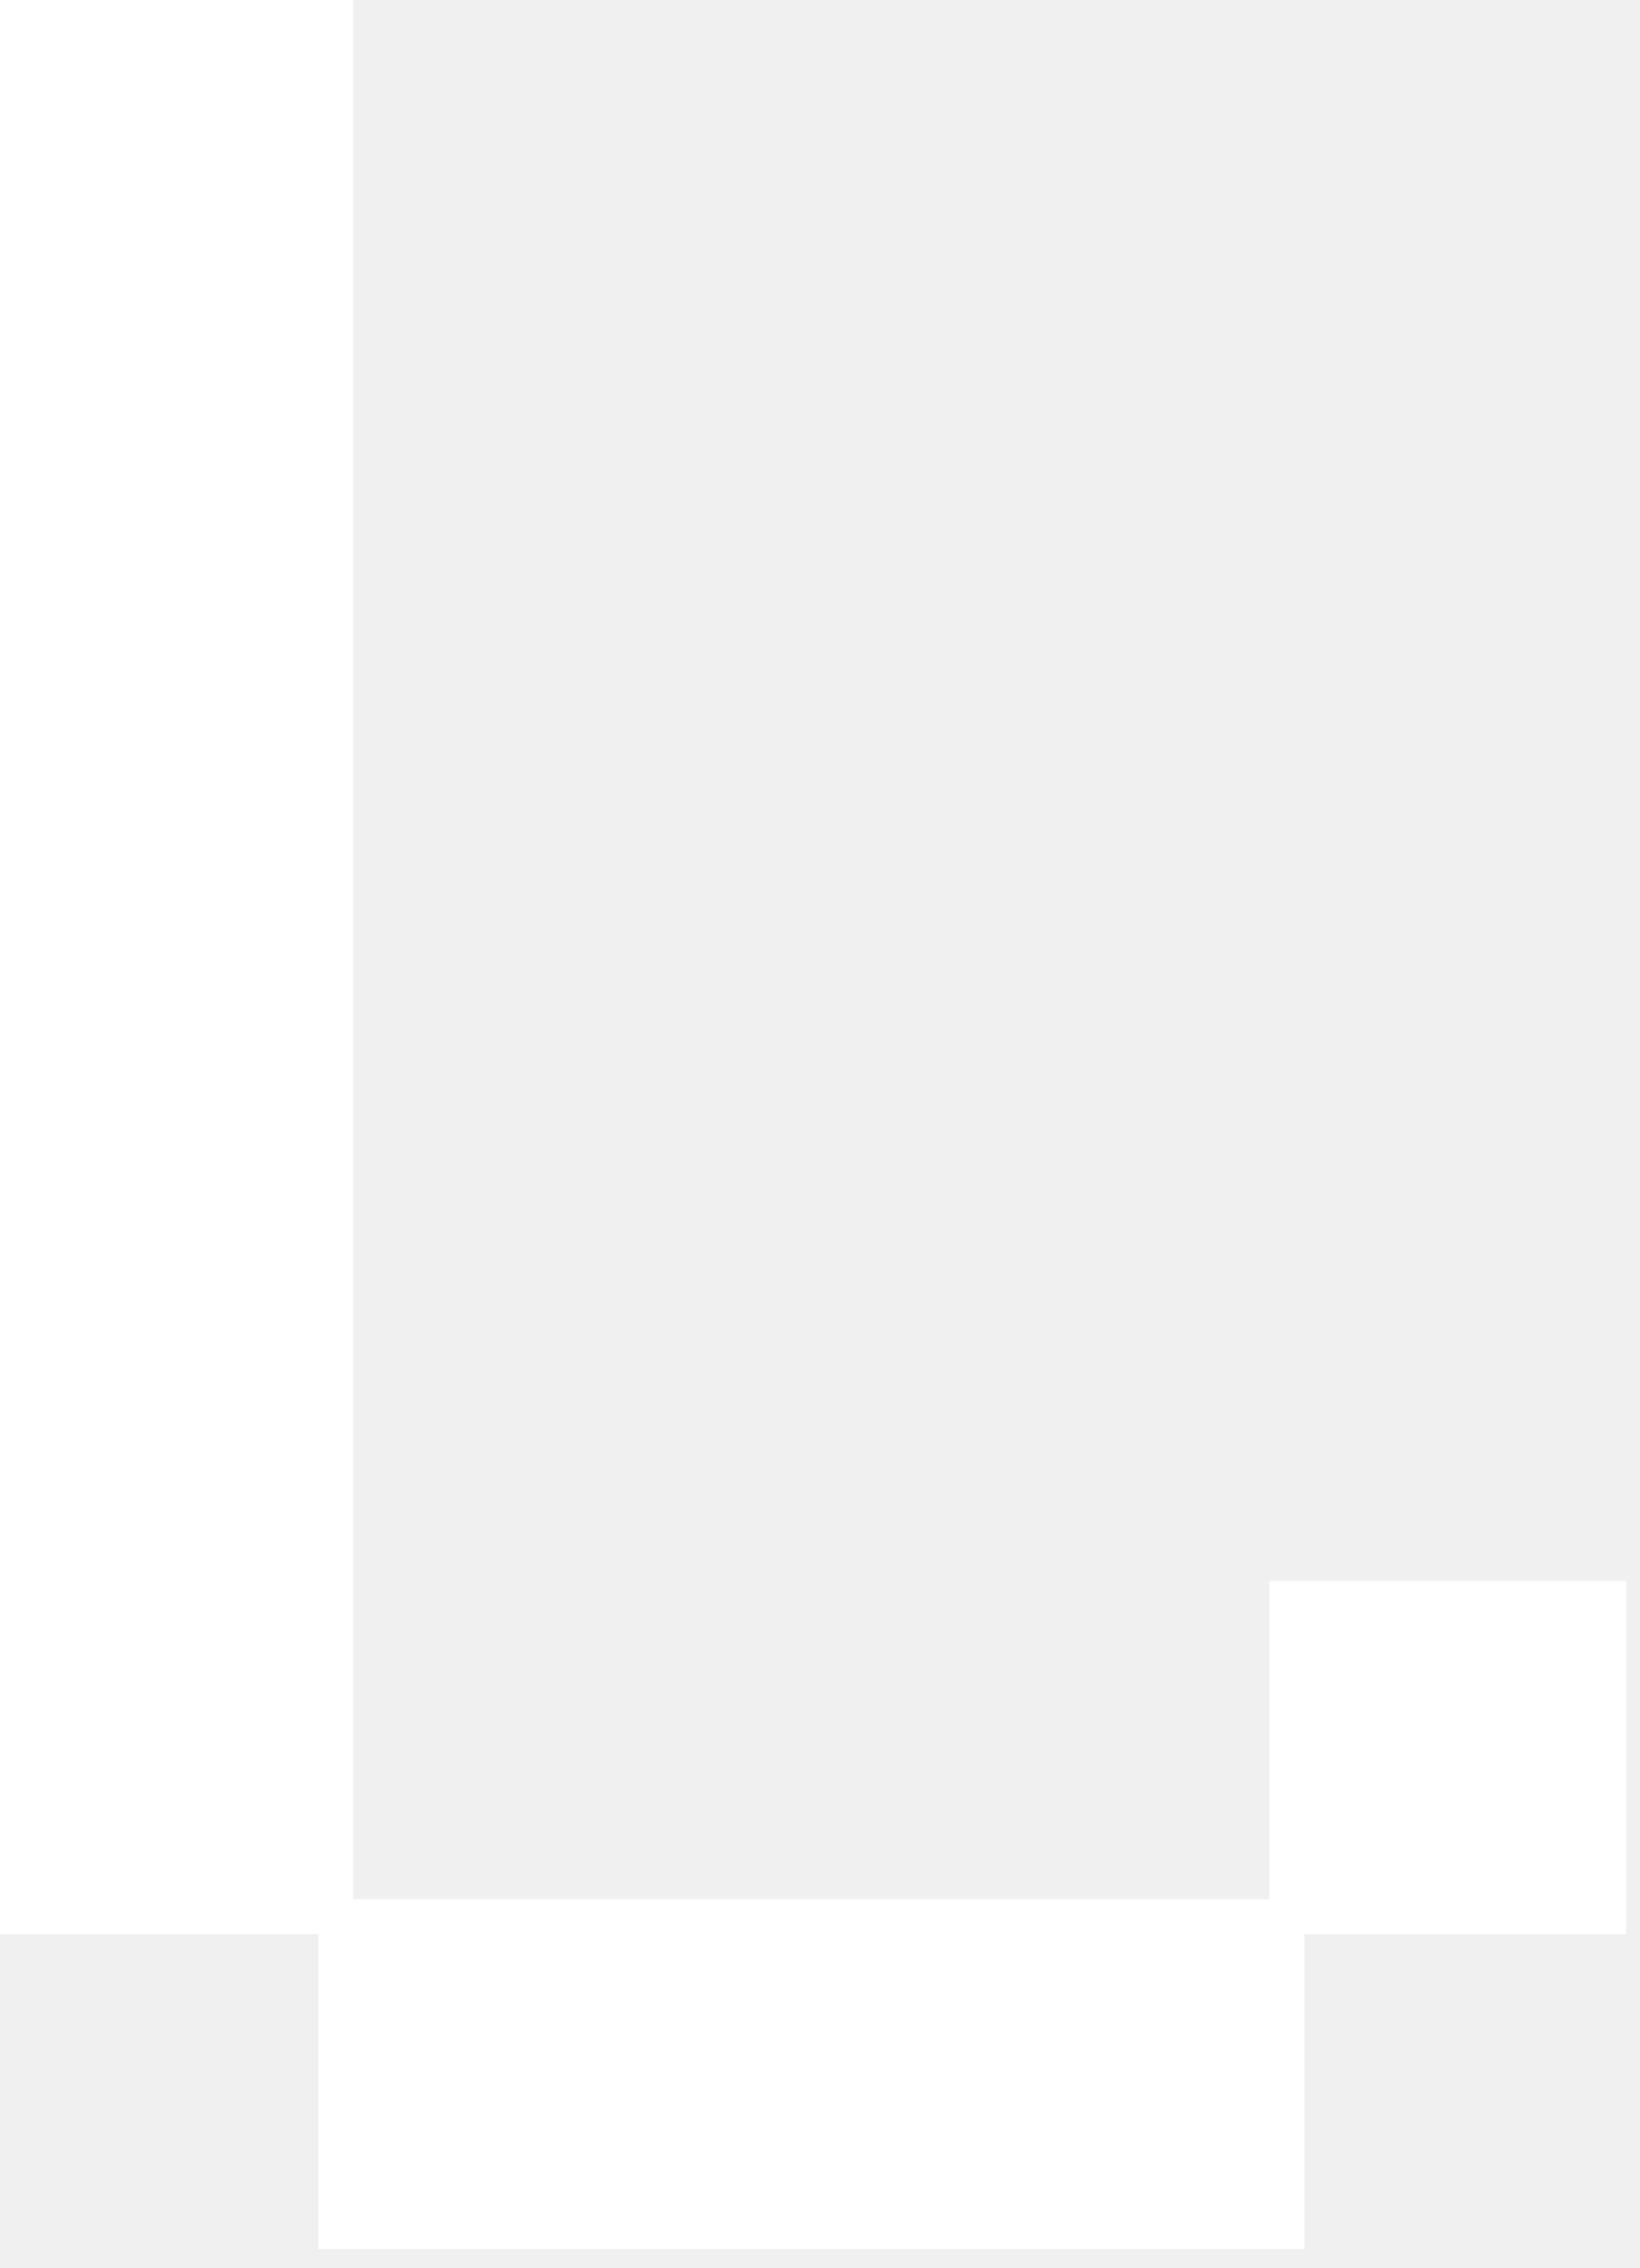
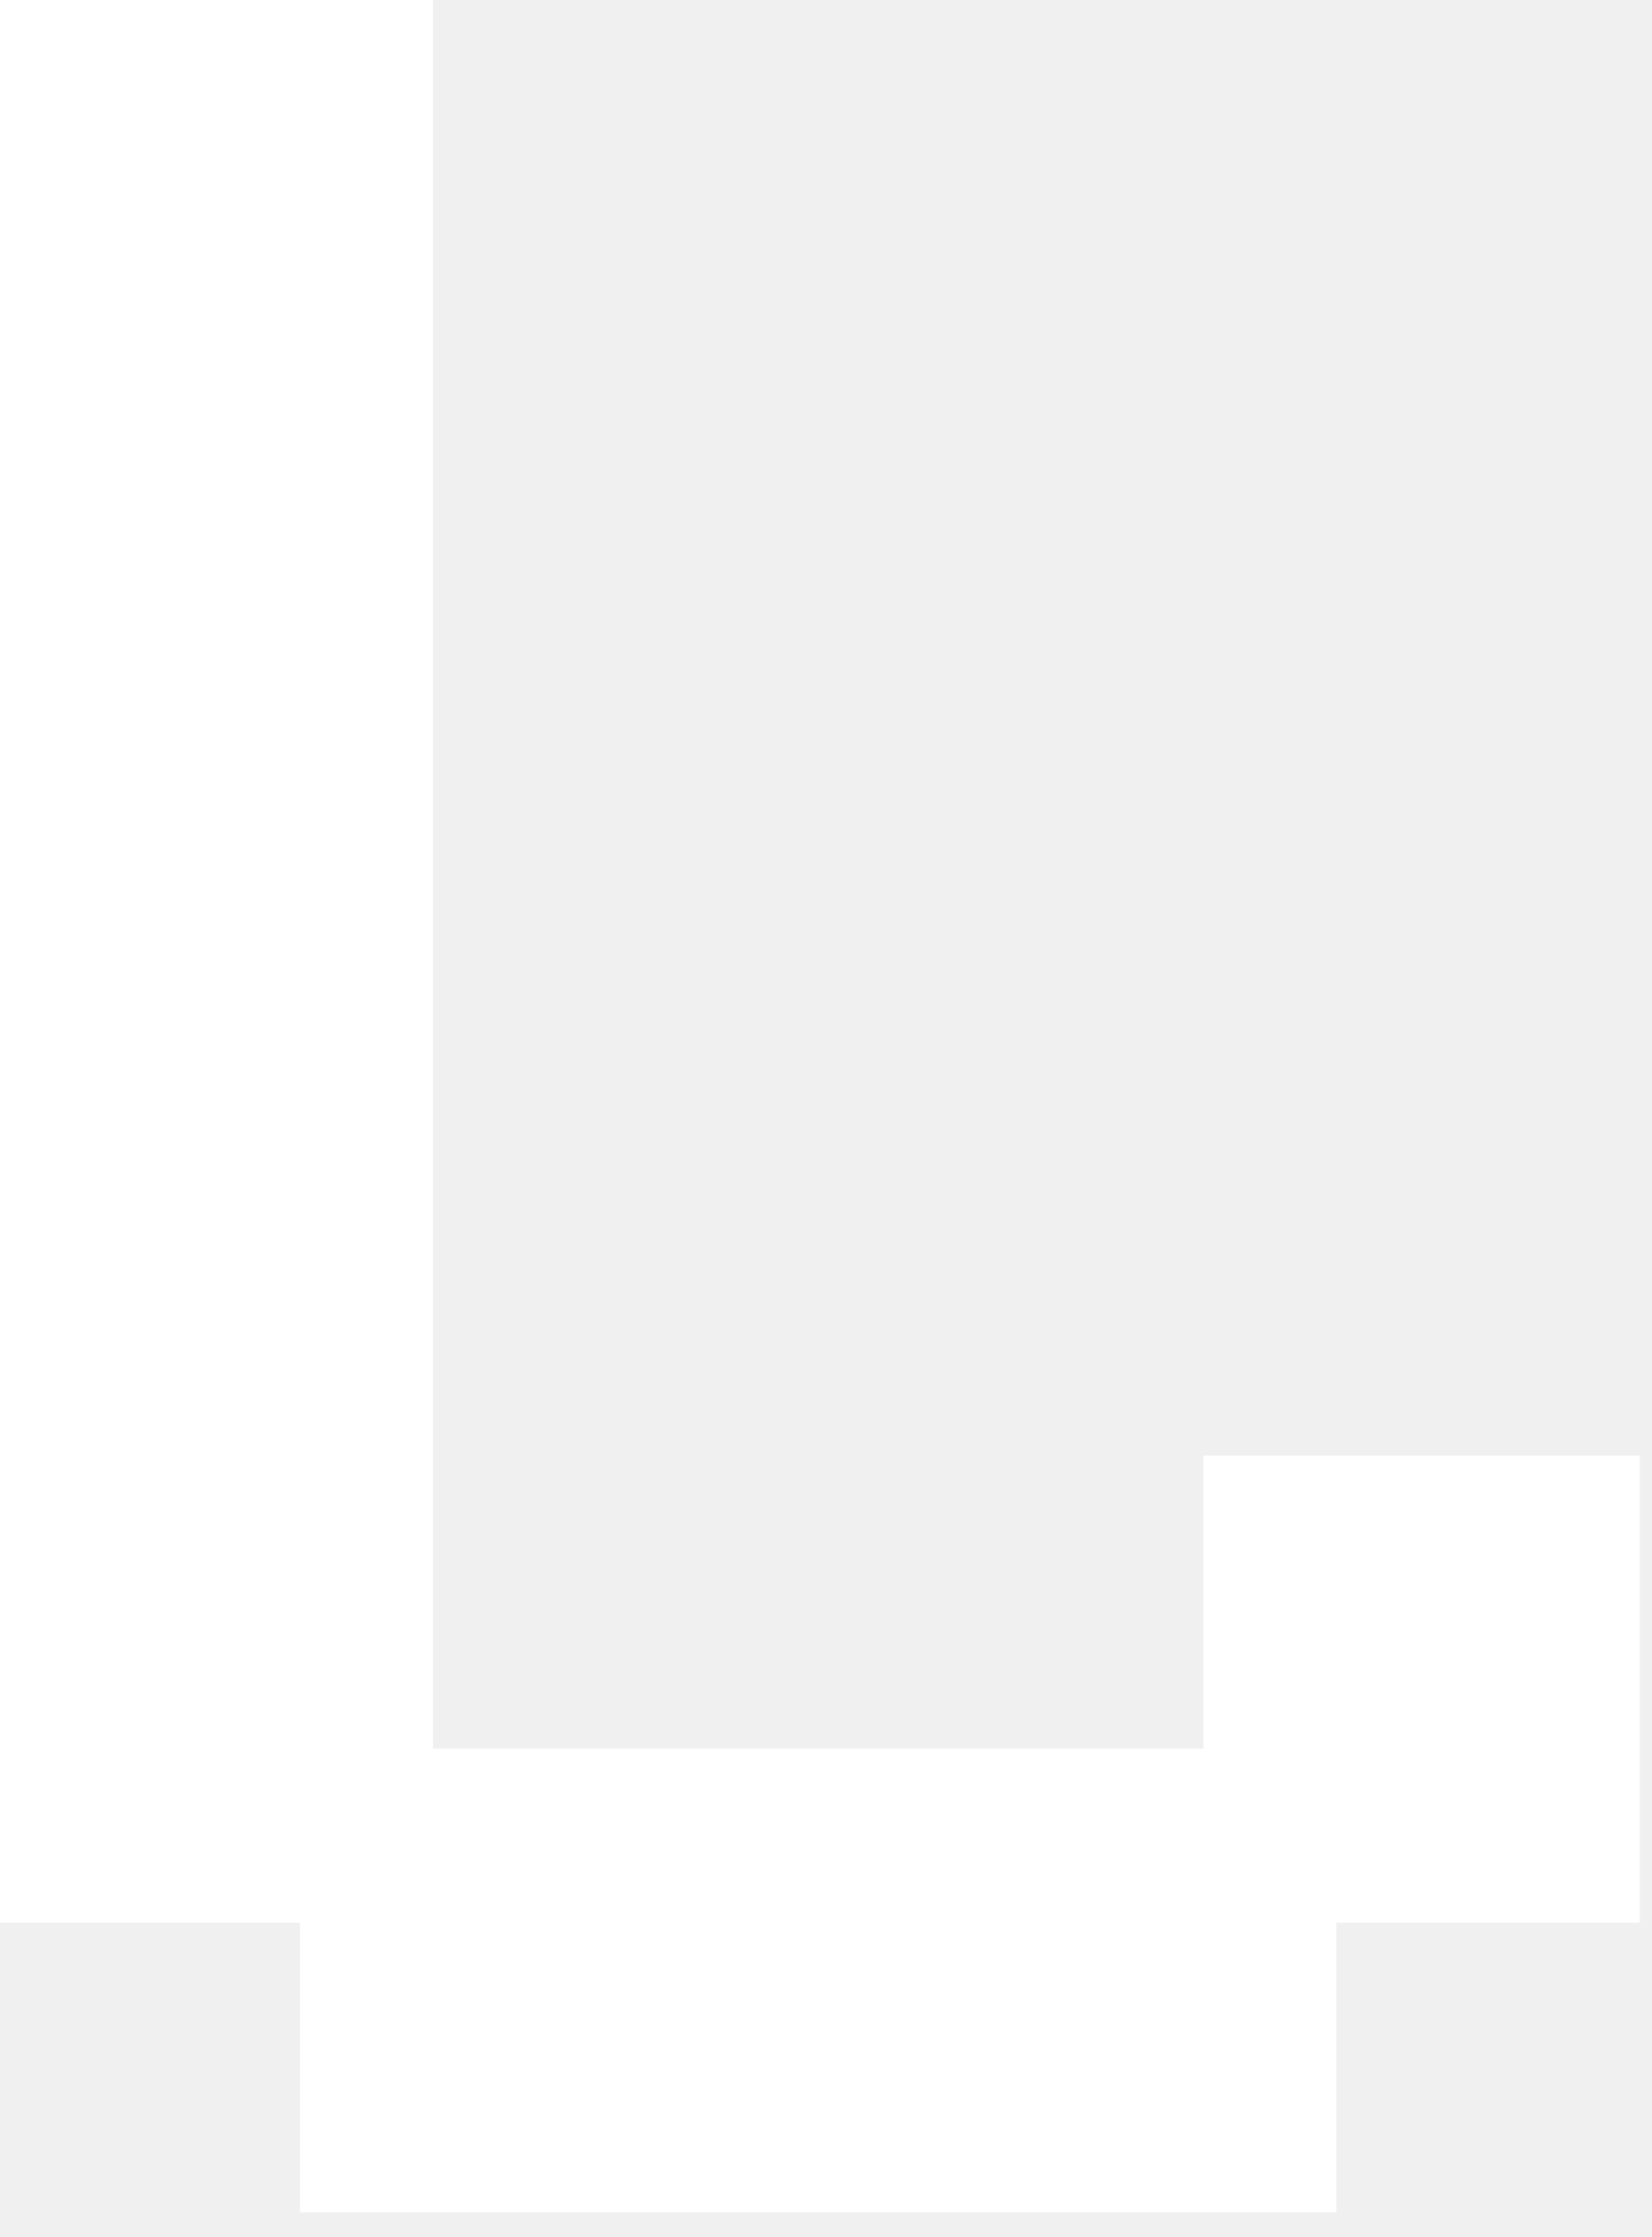
- <svg xmlns="http://www.w3.org/2000/svg" width="60" height="83" viewBox="0 0 60 83" fill="none">
-   <path d="M11.648 82.304V70.784H7.62939e-06V0H12.928V69.504H46.464V57.856H59.52V70.784H47.744V82.304H11.648Z" fill="white" />
+ <svg xmlns="http://www.w3.org/2000/svg" width="62" height="84" viewBox="0 0 62 84" fill="none">
+   <path d="M11.264 83.072V72.192H1.71661e-05V0H16.256V65.664H45.184V54.656H61.568V72.192H50.176V83.072H11.264Z" fill="white" />
</svg>
